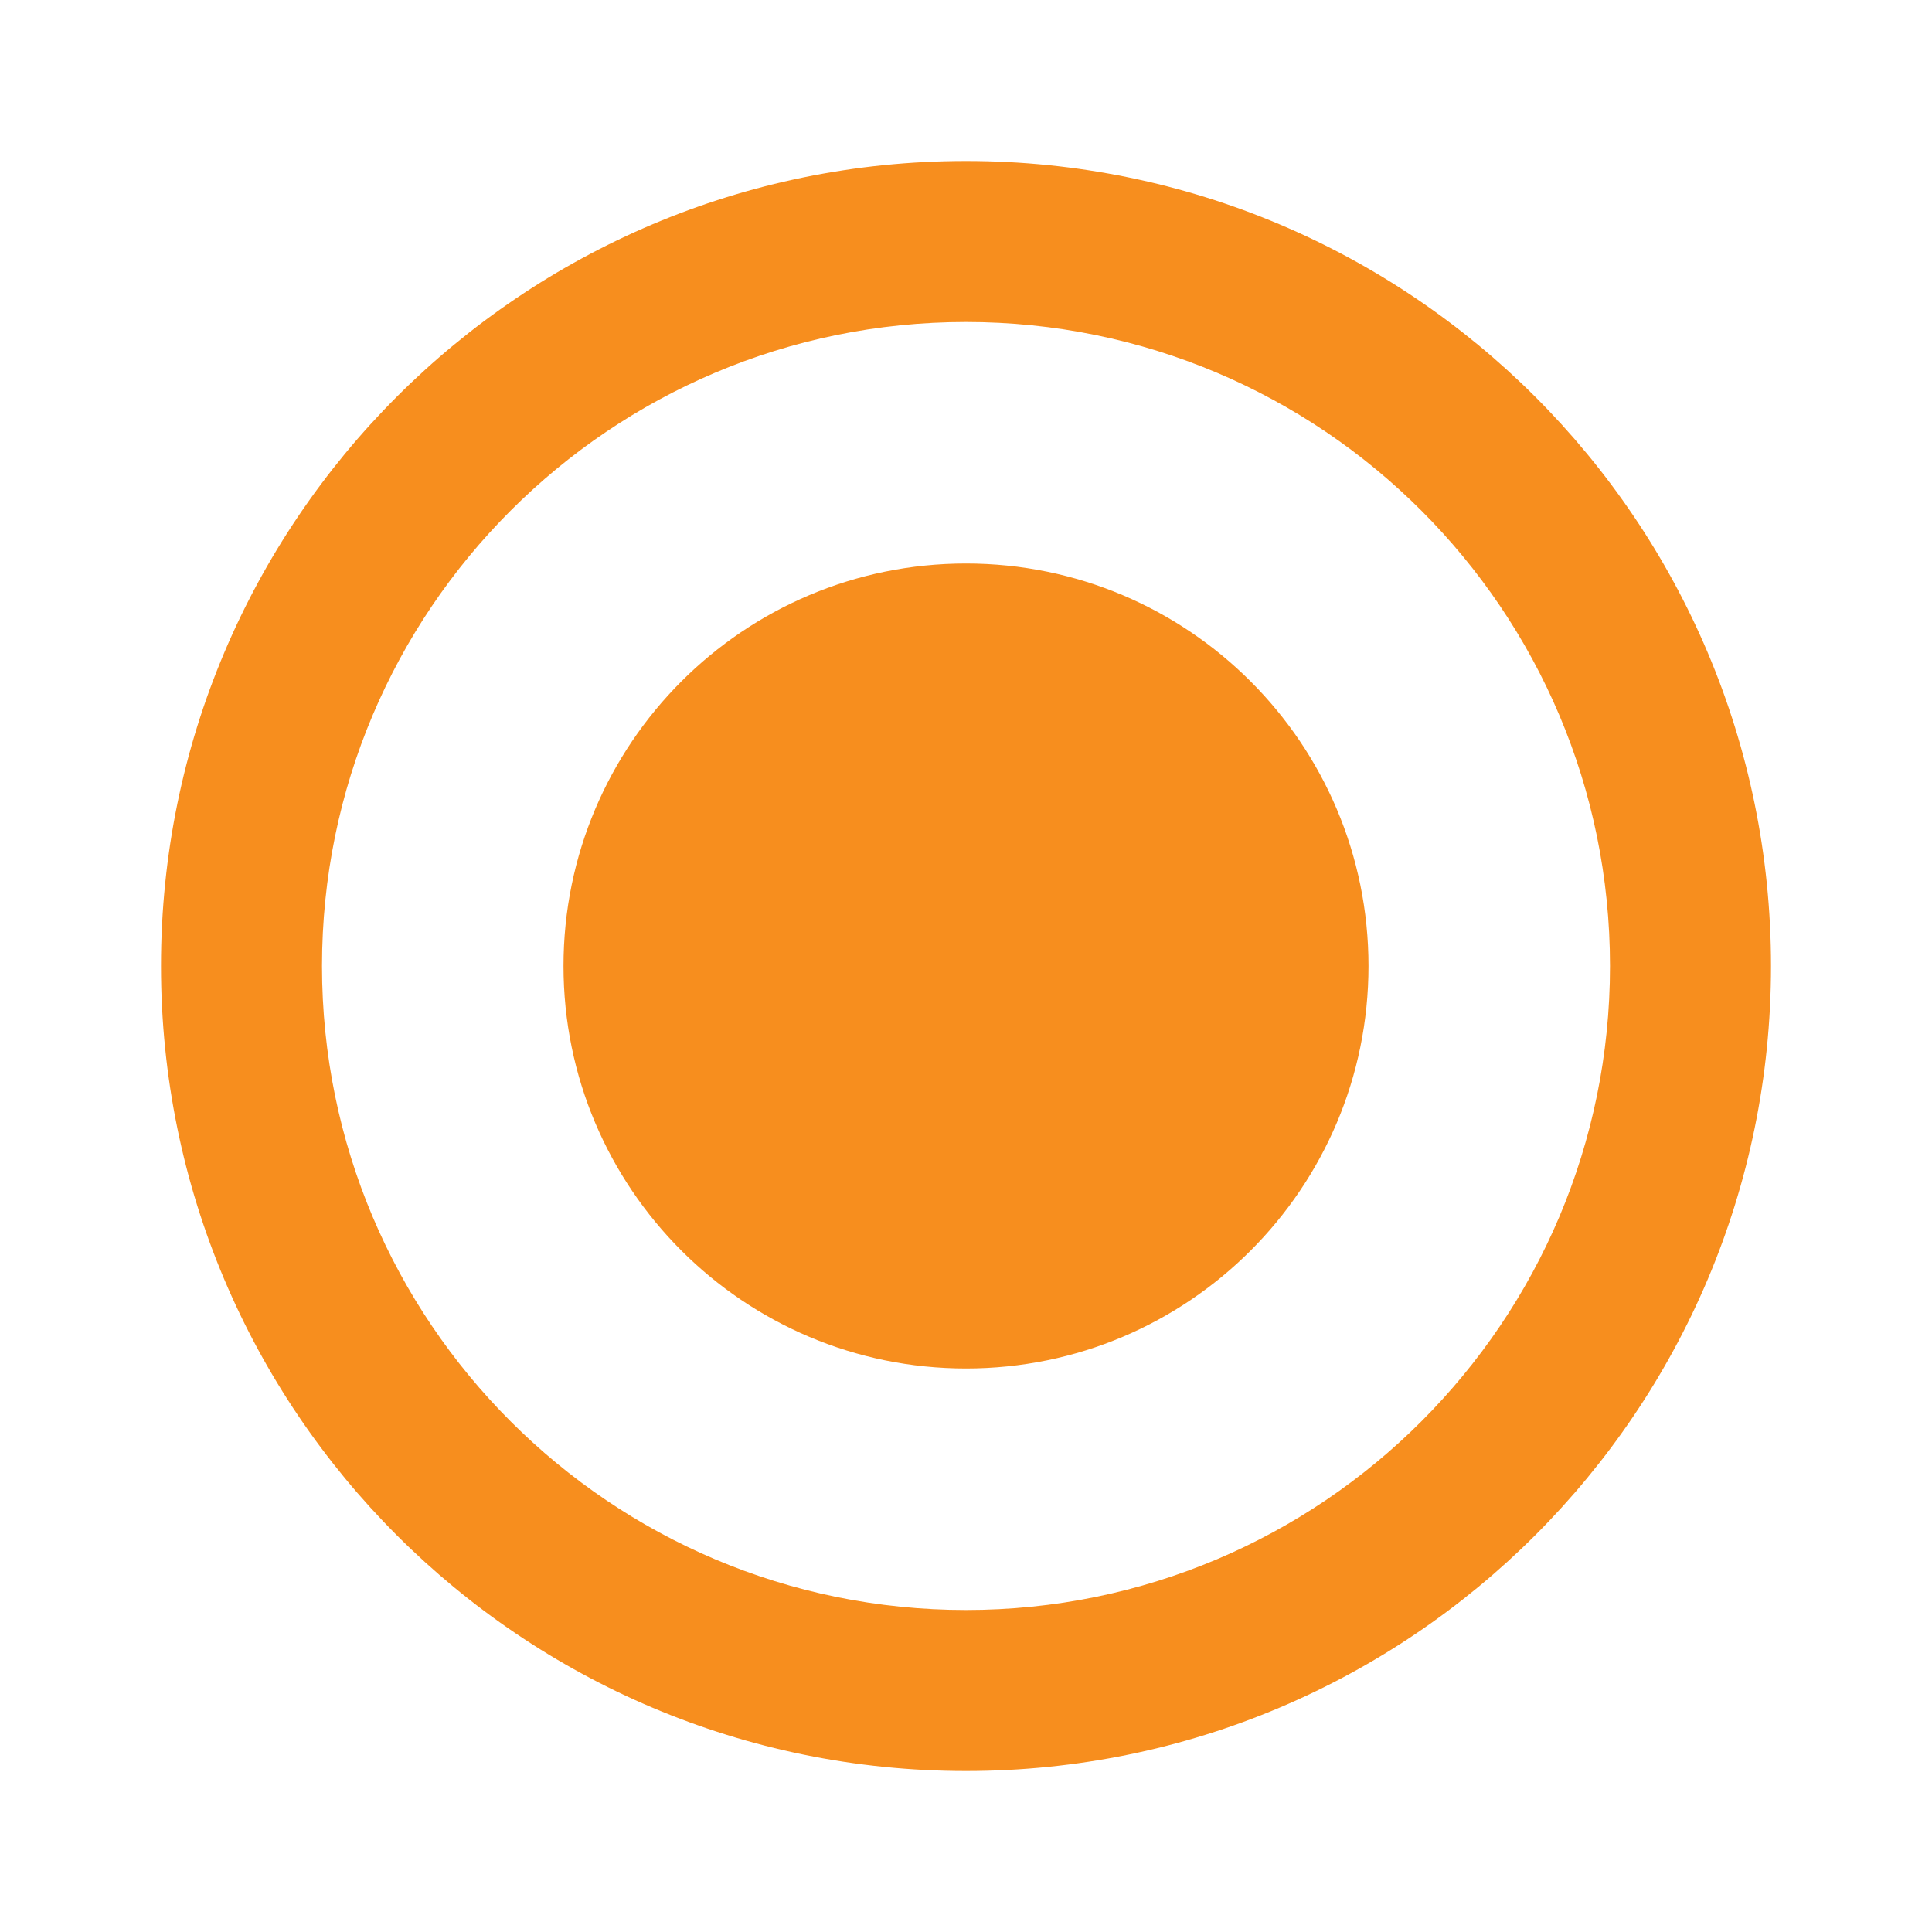
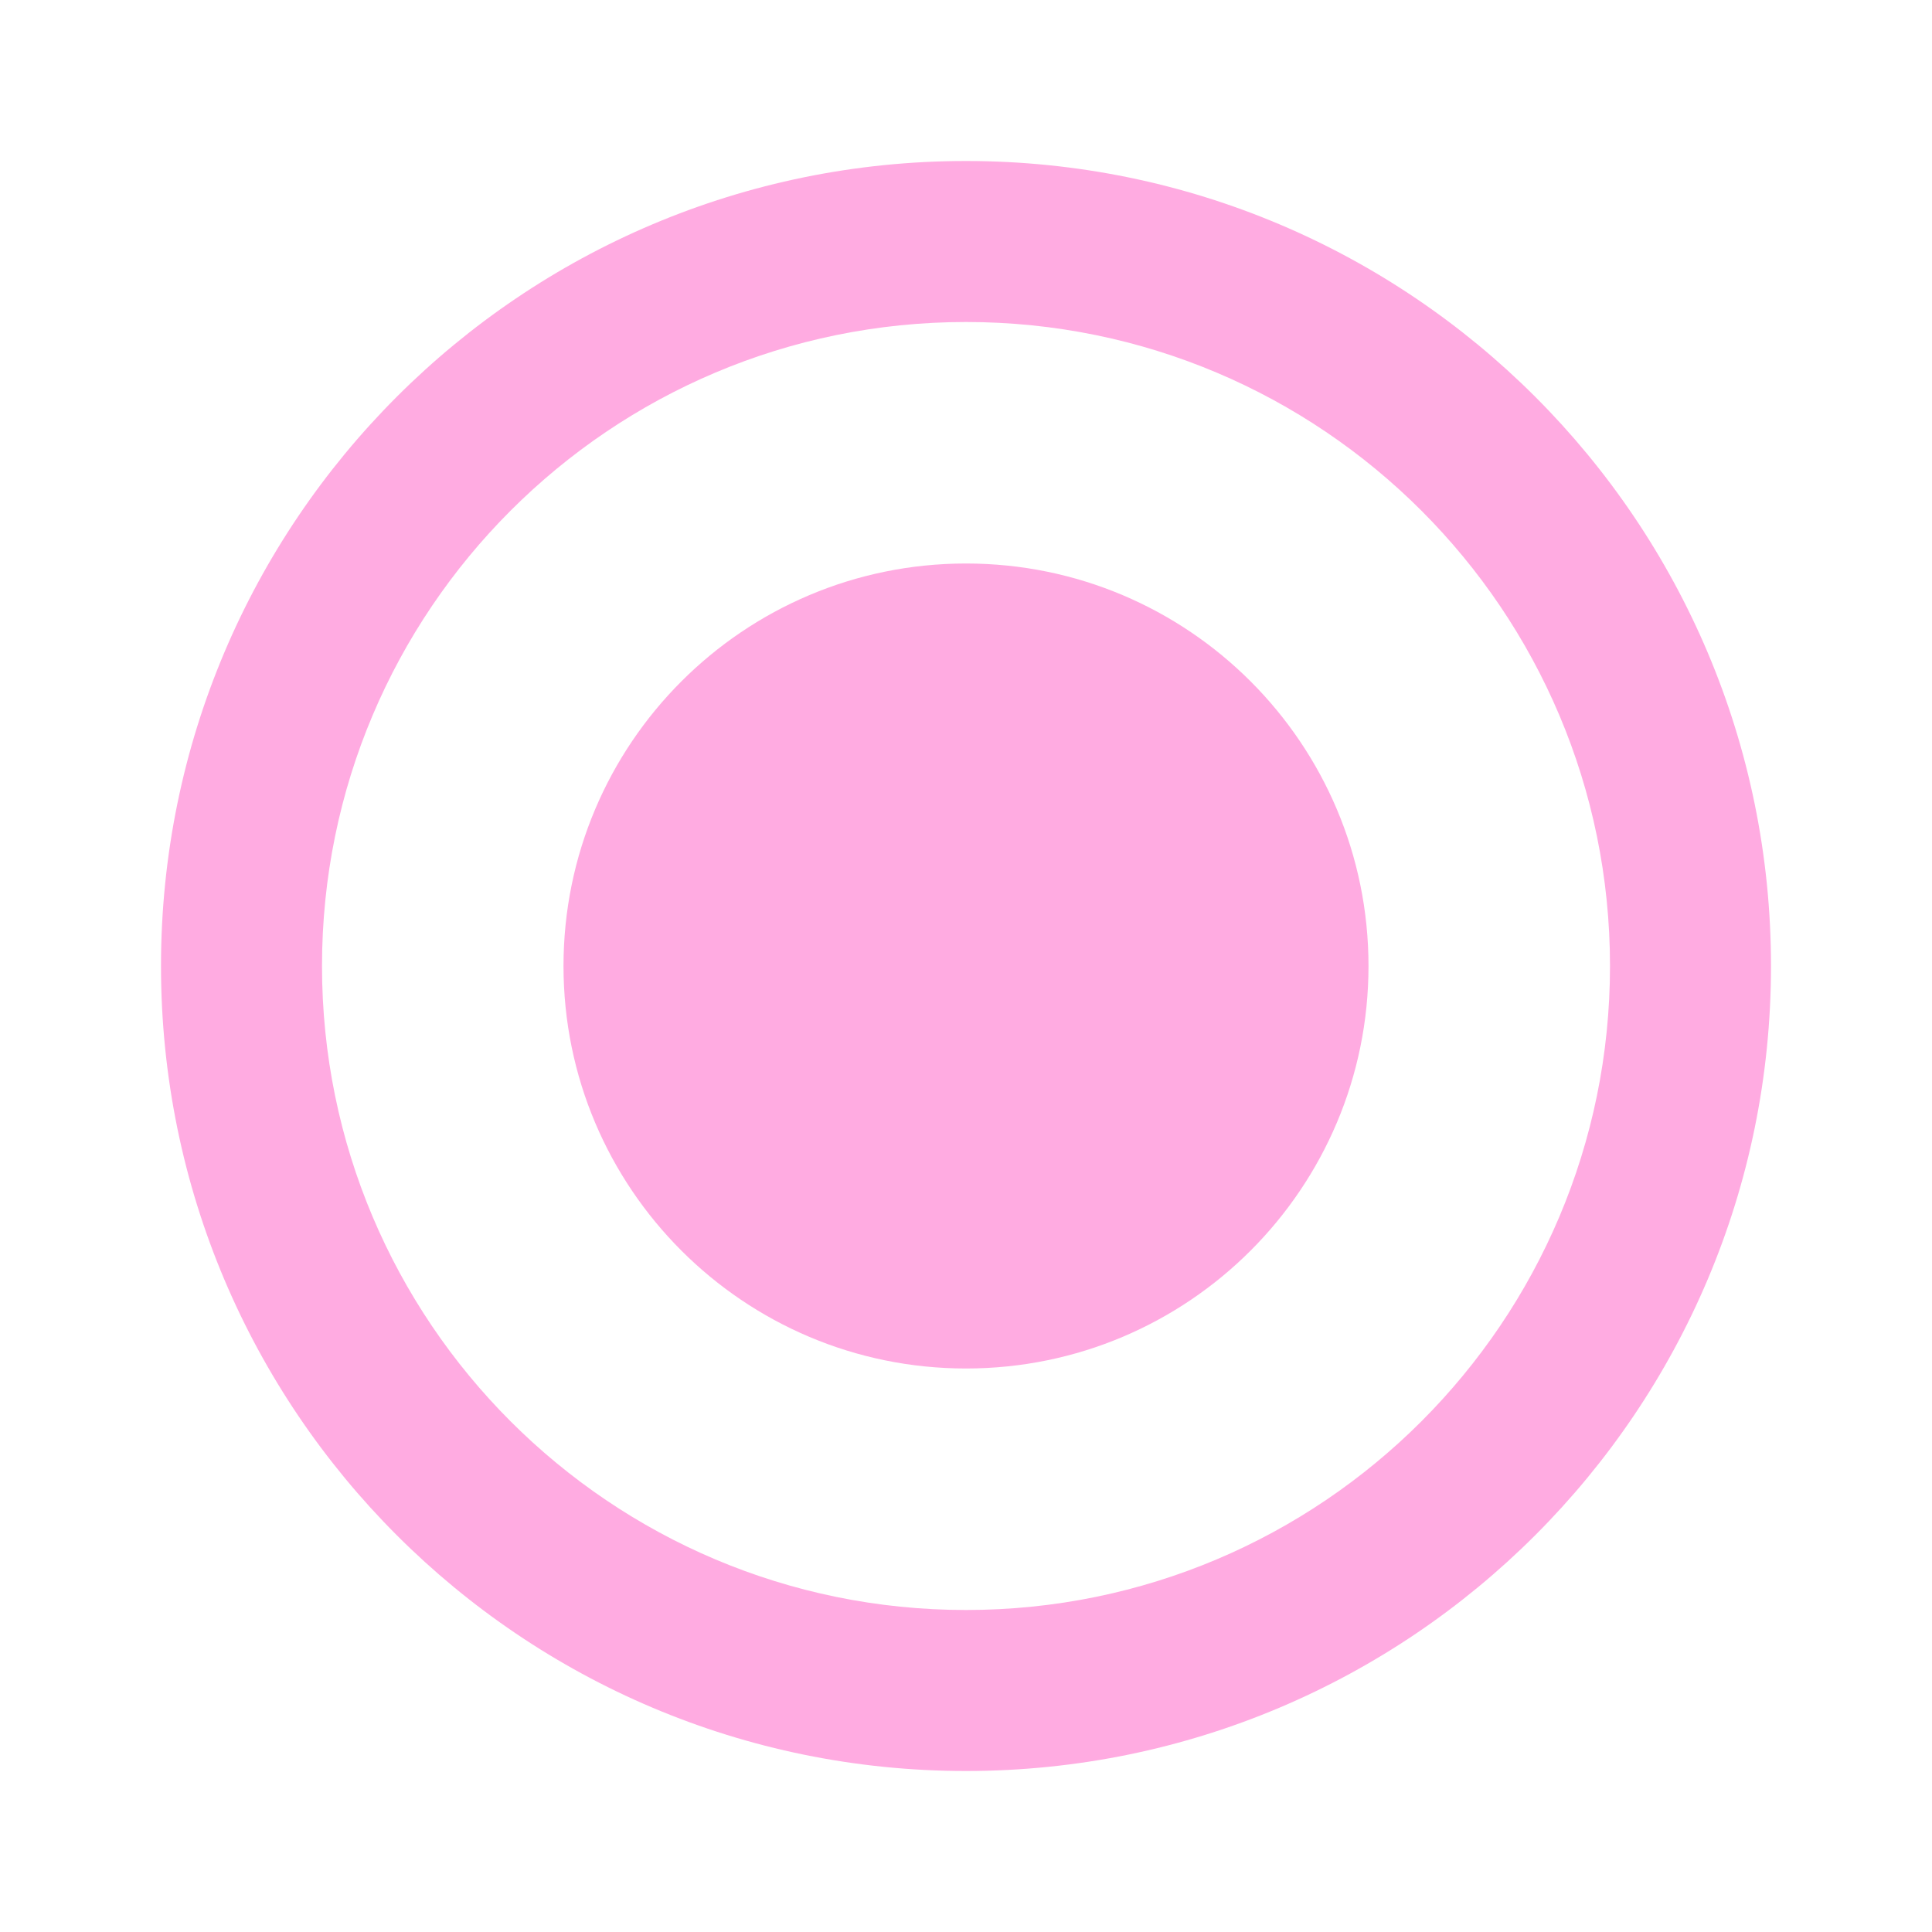
<svg xmlns="http://www.w3.org/2000/svg" viewBox="0 0 24 24">
  <g data-name="Layer 2">
-     <g data-name="radio-button-on" fill="#f78e1e">
+     <g data-name="radio-button-on" fill="#FFABE1">
      <rect width="24" height="24" opacity="0" />
      <path d="M12 2a10 10 0 1 0 10 10A10 10 0 0 0 12 2zm0 18a8 8 0 1 1 8-8 8 8 0 0 1-8 8z" />
      <path d="M12 7a5 5 0 1 0 5 5 5 5 0 0 0-5-5z" />
    </g>
  </g>
</svg>
